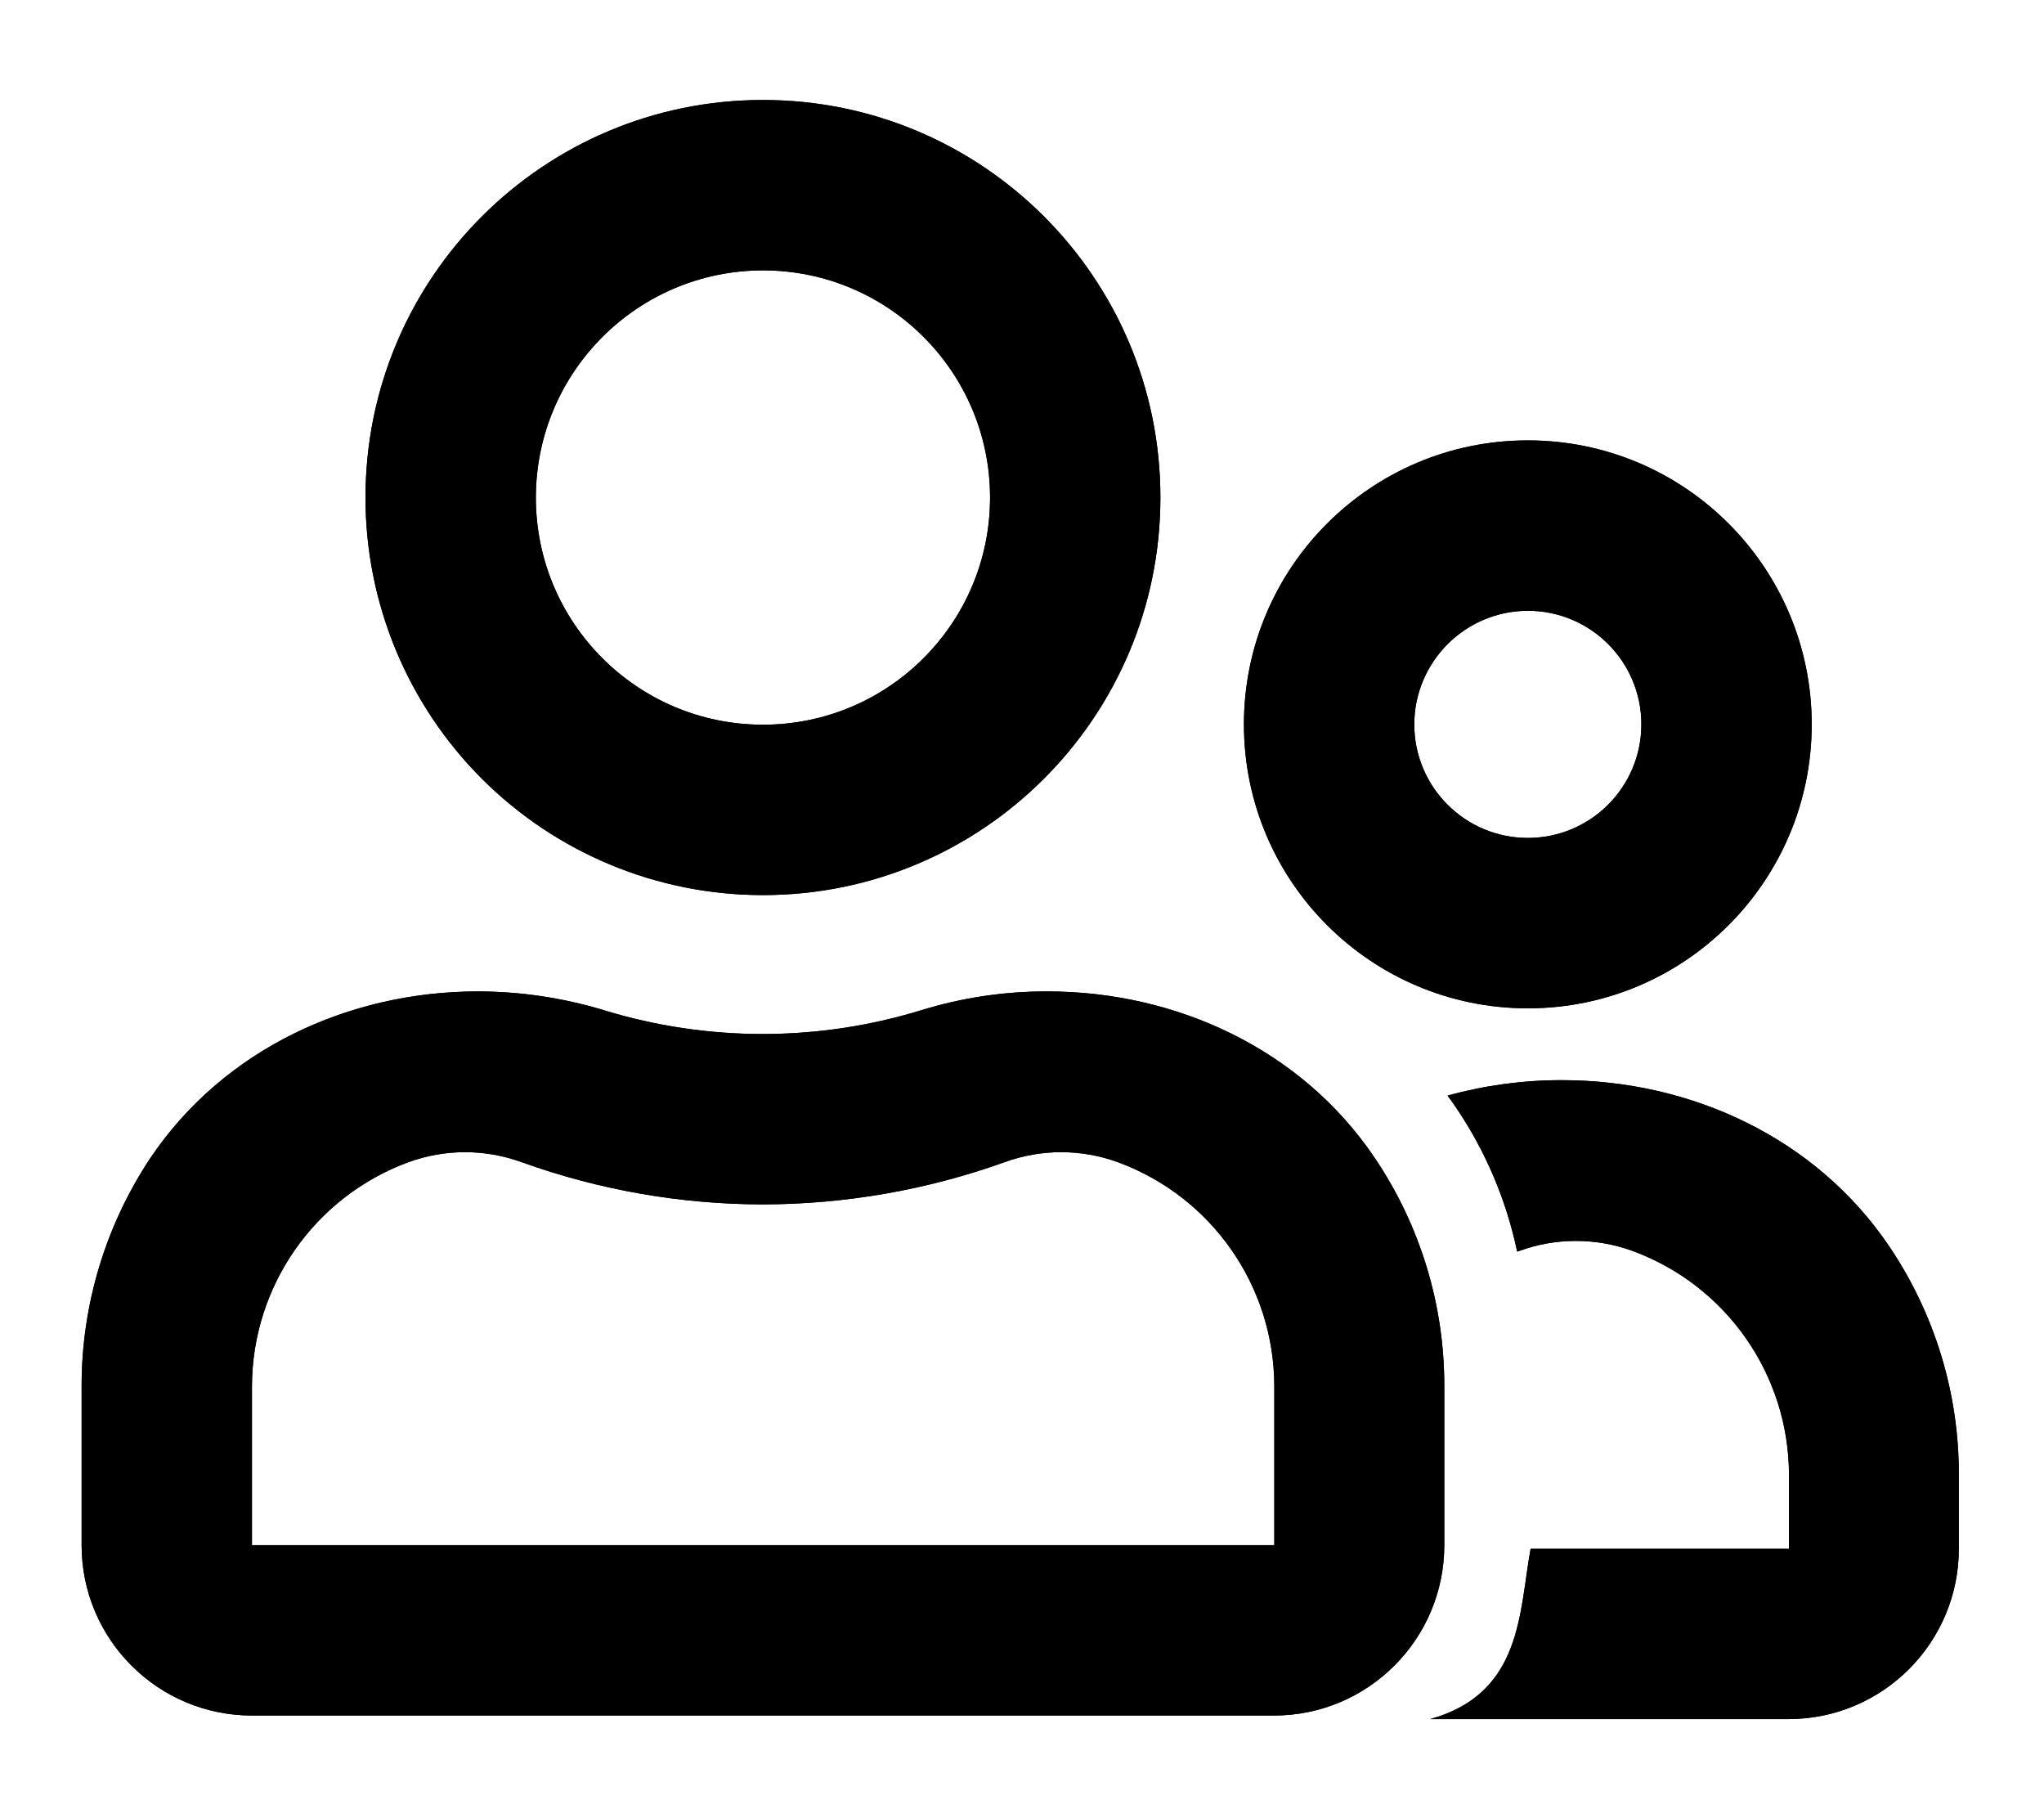
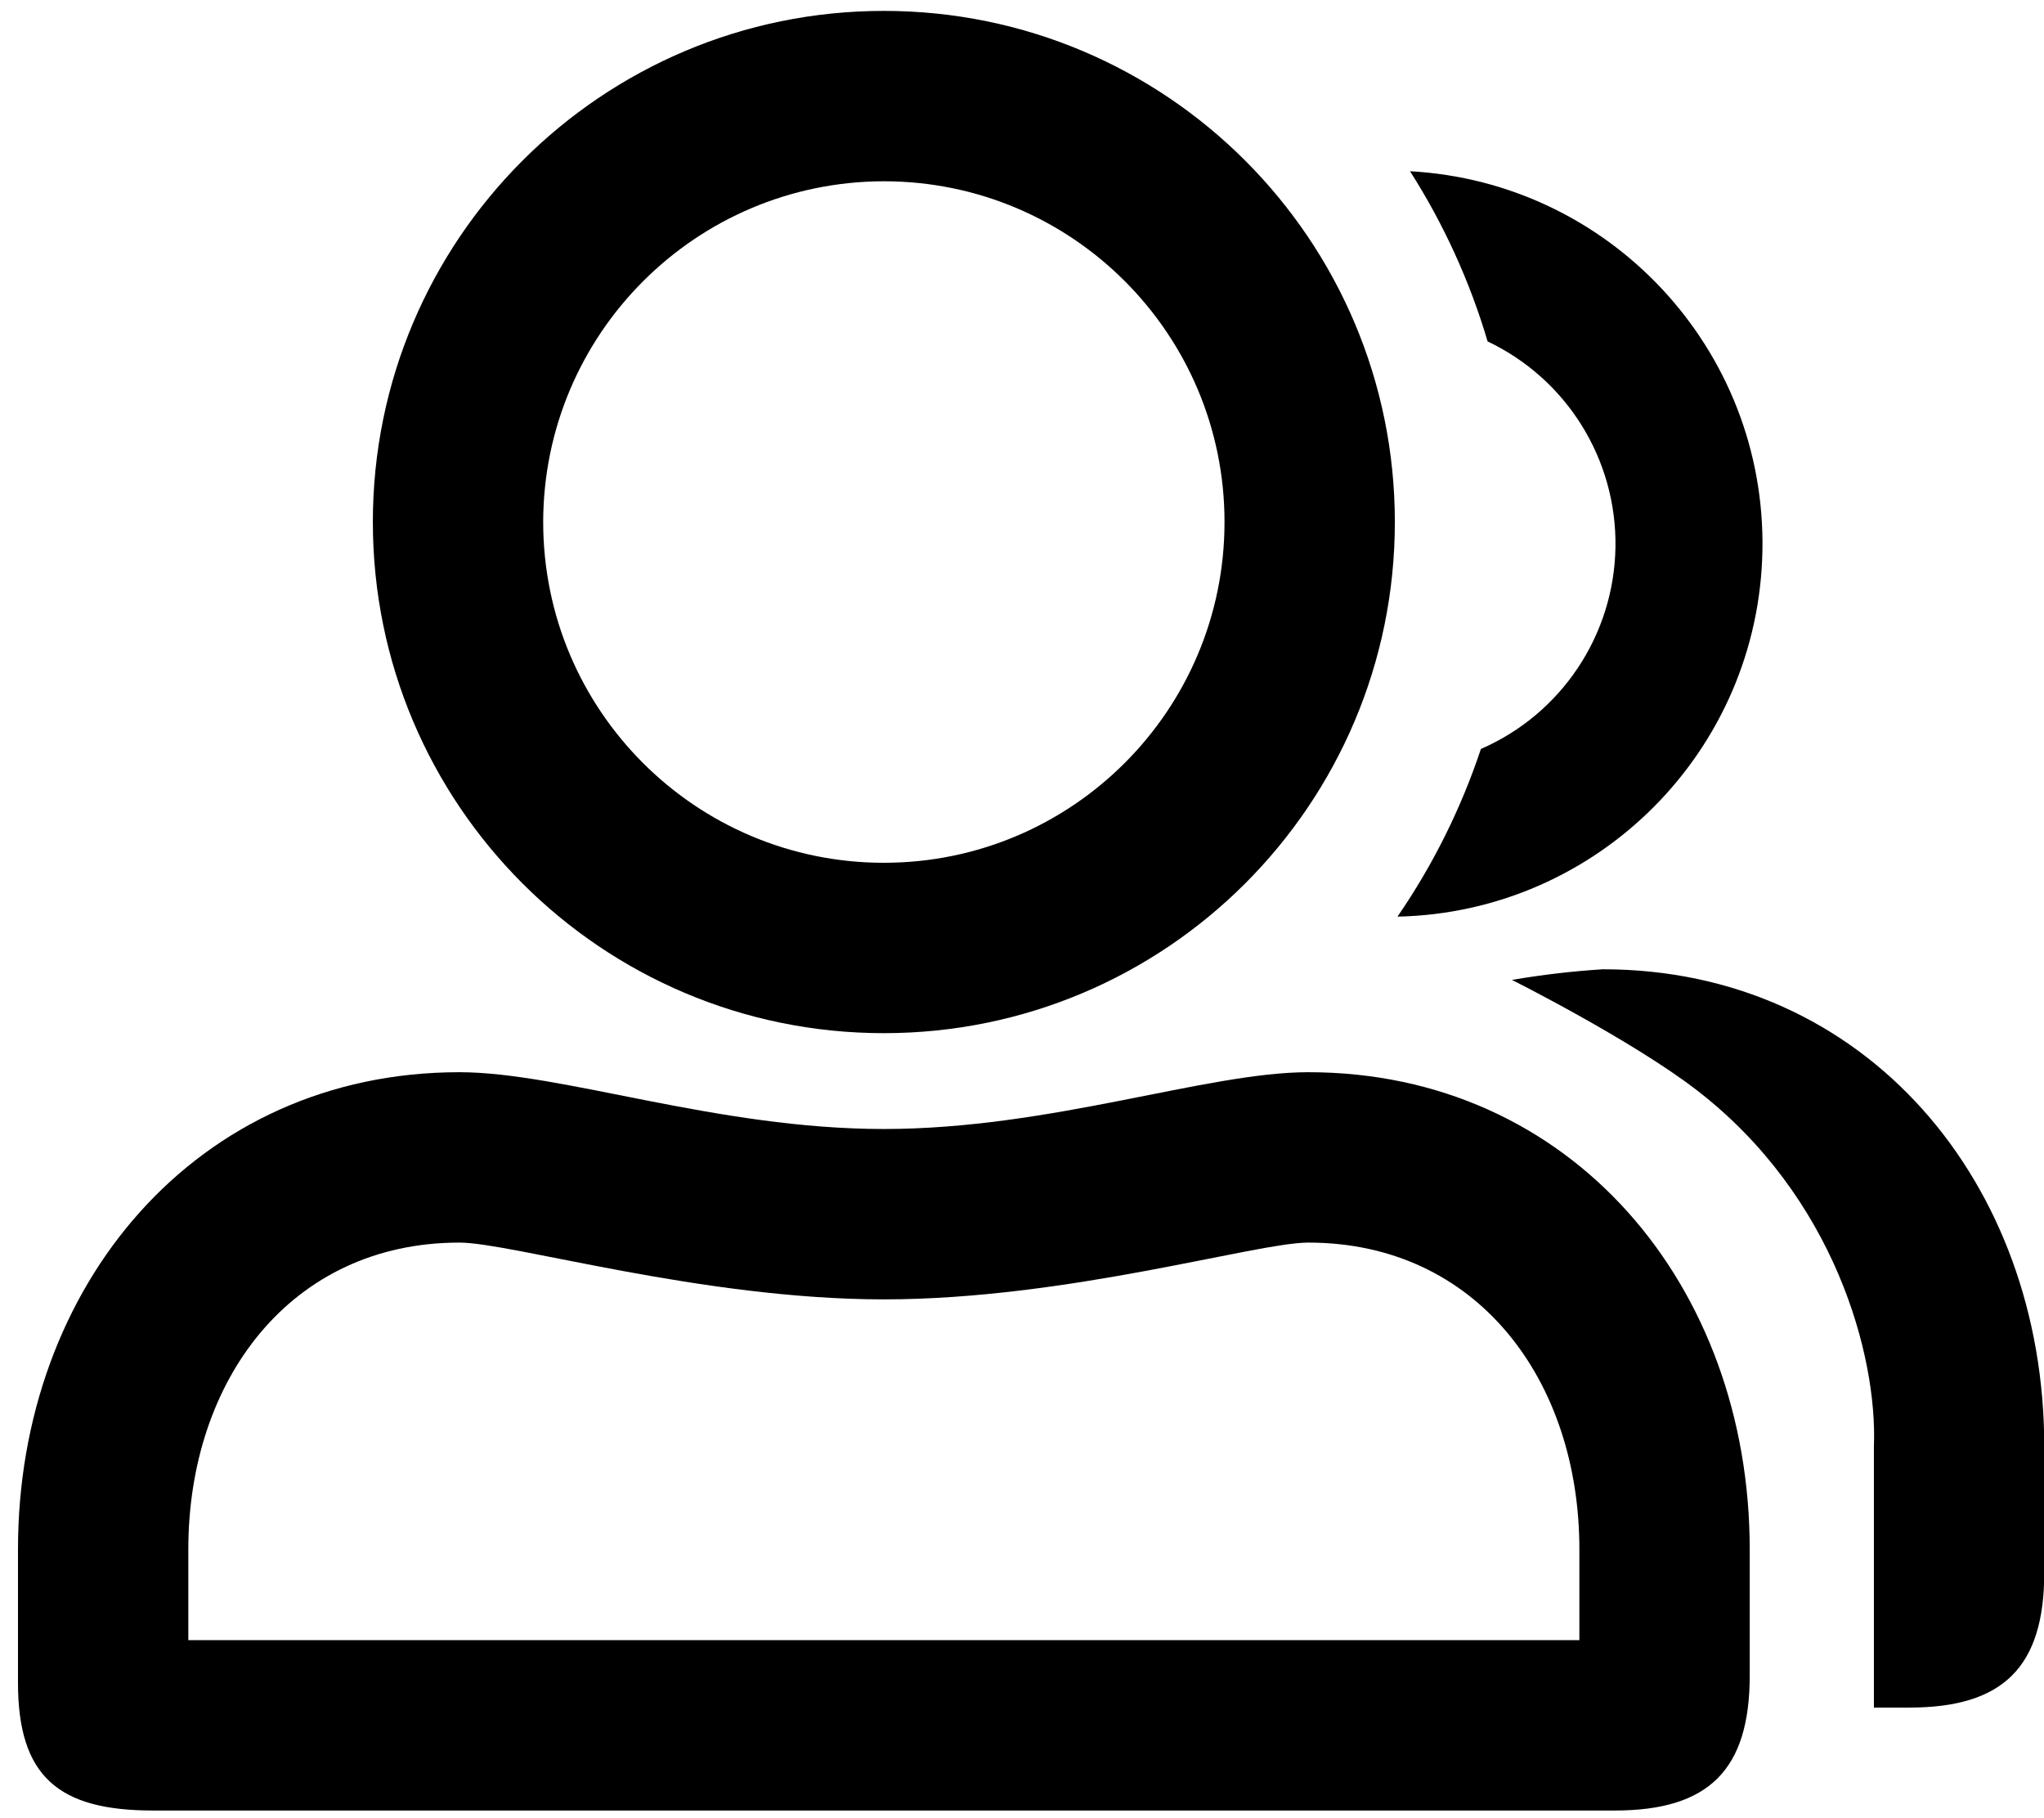
<svg xmlns="http://www.w3.org/2000/svg" viewBox="0 0 576 512" x="0" y="0" aria-hidden="true" focusable="false" role="img">
-   <g>
-     <path d="M295.1,279.31a119.8,119.8,0,0,0-35.5,5.3,152.46,152.46,0,0,1-89.4,0,123.15,123.15,0,0,0-35.5-5.3c-36.3,0-71.6,16.2-92.3,46.9A116,116,0,0,0,23,390.51v44.8a48,48,0,0,0,48,48H359a48,48,0,0,0,48-48v-44.8a114.59,114.59,0,0,0-19.6-64.3c-20.7-30.7-56-46.9-92.3-46.9Zm63.9,156H71v-44.8a67.42,67.42,0,0,1,44.1-63.1,46.63,46.63,0,0,1,31.9,0,201.63,201.63,0,0,0,68,11.9,203.06,203.06,0,0,0,68.1-11.9,46.63,46.63,0,0,1,31.9,0,67.32,67.32,0,0,1,44.1,63.1v44.8Z" fill="currentColor" />
-     <path d="M215,252.17a112,112,0,1,0-112-112A111.94,111.94,0,0,0,215,252.17Zm0-176a64,64,0,1,1-64,64A64.06,64.06,0,0,1,215,76.17Z" fill="currentColor" />
-     <path d="M430.54,284.07a80,80,0,1,0-80-80A80,80,0,0,0,430.54,284.07Zm0-112a32,32,0,1,1-32,32A32.09,32.09,0,0,1,430.54,172.07Z" fill="currentColor" />
-     <path d="M532.44,351.21c-20.7-30.71-56-46.9-92.3-46.9h0a120.38,120.38,0,0,0-32.22,4.35c.86,1.16,1.71,2.34,2.52,3.55a114.35,114.35,0,0,1,17.1,40.4l.6-.2a46.63,46.63,0,0,1,31.9,0,67.32,67.32,0,0,1,44.1,63.09v20.81H431.33c-3.26,17.76-2.26,40.76-28.27,48H504a48,48,0,0,0,48-48V415.5A114.58,114.58,0,0,0,532.44,351.21Z" fill="currentColor" />
-   </g>
-   <g>
-     <path d="M295.1,279.31a119.8,119.8,0,0,0-35.5,5.3,152.46,152.46,0,0,1-89.4,0,123.15,123.15,0,0,0-35.5-5.3c-36.3,0-71.6,16.2-92.3,46.9A116,116,0,0,0,23,390.51v44.8a48,48,0,0,0,48,48H359a48,48,0,0,0,48-48v-44.8a114.59,114.59,0,0,0-19.6-64.3c-20.7-30.7-56-46.9-92.3-46.9Zm63.9,156H71v-44.8a67.42,67.42,0,0,1,44.1-63.1,46.63,46.63,0,0,1,31.9,0,201.63,201.63,0,0,0,68,11.9,203.06,203.06,0,0,0,68.1-11.9,46.63,46.63,0,0,1,31.9,0,67.32,67.32,0,0,1,44.1,63.1v44.8Z" fill="currentColor" />
-     <path d="M215,252.17a112,112,0,1,0-112-112A111.94,111.94,0,0,0,215,252.17Zm0-176a64,64,0,1,1-64,64A64.06,64.06,0,0,1,215,76.17Z" fill="currentColor" />
-     <path d="M430.54,284.07a80,80,0,1,0-80-80A80,80,0,0,0,430.54,284.07Zm0-112a32,32,0,1,1-32,32A32.09,32.09,0,0,1,430.54,172.07Z" fill="currentColor" />
-     <path d="M532.44,351.21c-20.7-30.71-56-46.9-92.3-46.9h0a120.38,120.38,0,0,0-32.22,4.35c.86,1.16,1.71,2.34,2.52,3.55a114.35,114.35,0,0,1,17.1,40.4l.6-.2a46.63,46.63,0,0,1,31.9,0,67.32,67.32,0,0,1,44.1,63.09v20.81H431.33c-3.26,17.76-2.26,40.76-28.27,48H504a48,48,0,0,0,48-48V415.5A114.58,114.58,0,0,0,532.44,351.21Z" fill="currentColor" />
-   </g>
+   <path d="M368.67,302.07c-28.7,0-72.5,16-119.6,16s-90.8-16-119.6-16c-74.2,0-124.4,60.2-124.4,134.4v37.6c0,26.5,11.5,36,38,36h412c26.5,0,38-11.5,38-38v-35.6C493.07,362.27,442.87,302.07,368.67,302.07Zm76.4,160h-392v-25.6c0-47.6,28.8-86.4,76.4-86.4,14.6,0,68.3,16,119.6,16,51.7,0,104.9-16,119.6-16,47.6,0,76.4,38.8,76.4,86.4Z" fill="currentColor" />
+   <path d="M249.07,291.07a144,144,0,1,0-144-144A144,144,0,0,0,249.07,291.07Zm0-240a96,96,0,1,1-96,96A96.15,96.15,0,0,1,249.07,51.07Z" fill="currentColor" />
+   <path d="M451.67,273.07a242.31,242.31,0,0,0-25.6,3s33.62,16.86,52,31c39,30,51,75,50,100.4v73.6h10c26.5,0,38-11.5,38-38v-35.6C576.07,333.27,525.87,273.07,451.67,273.07Z" fill="currentColor" />
+   <path d="M397.31,48.19a188.53,188.53,0,0,1,21.9,48A63.06,63.06,0,0,1,417.32,211a188.59,188.59,0,0,1-23.51,47.24,105.09,105.09,0,0,0,3.5-210Z" fill="currentColor" />
</svg>
